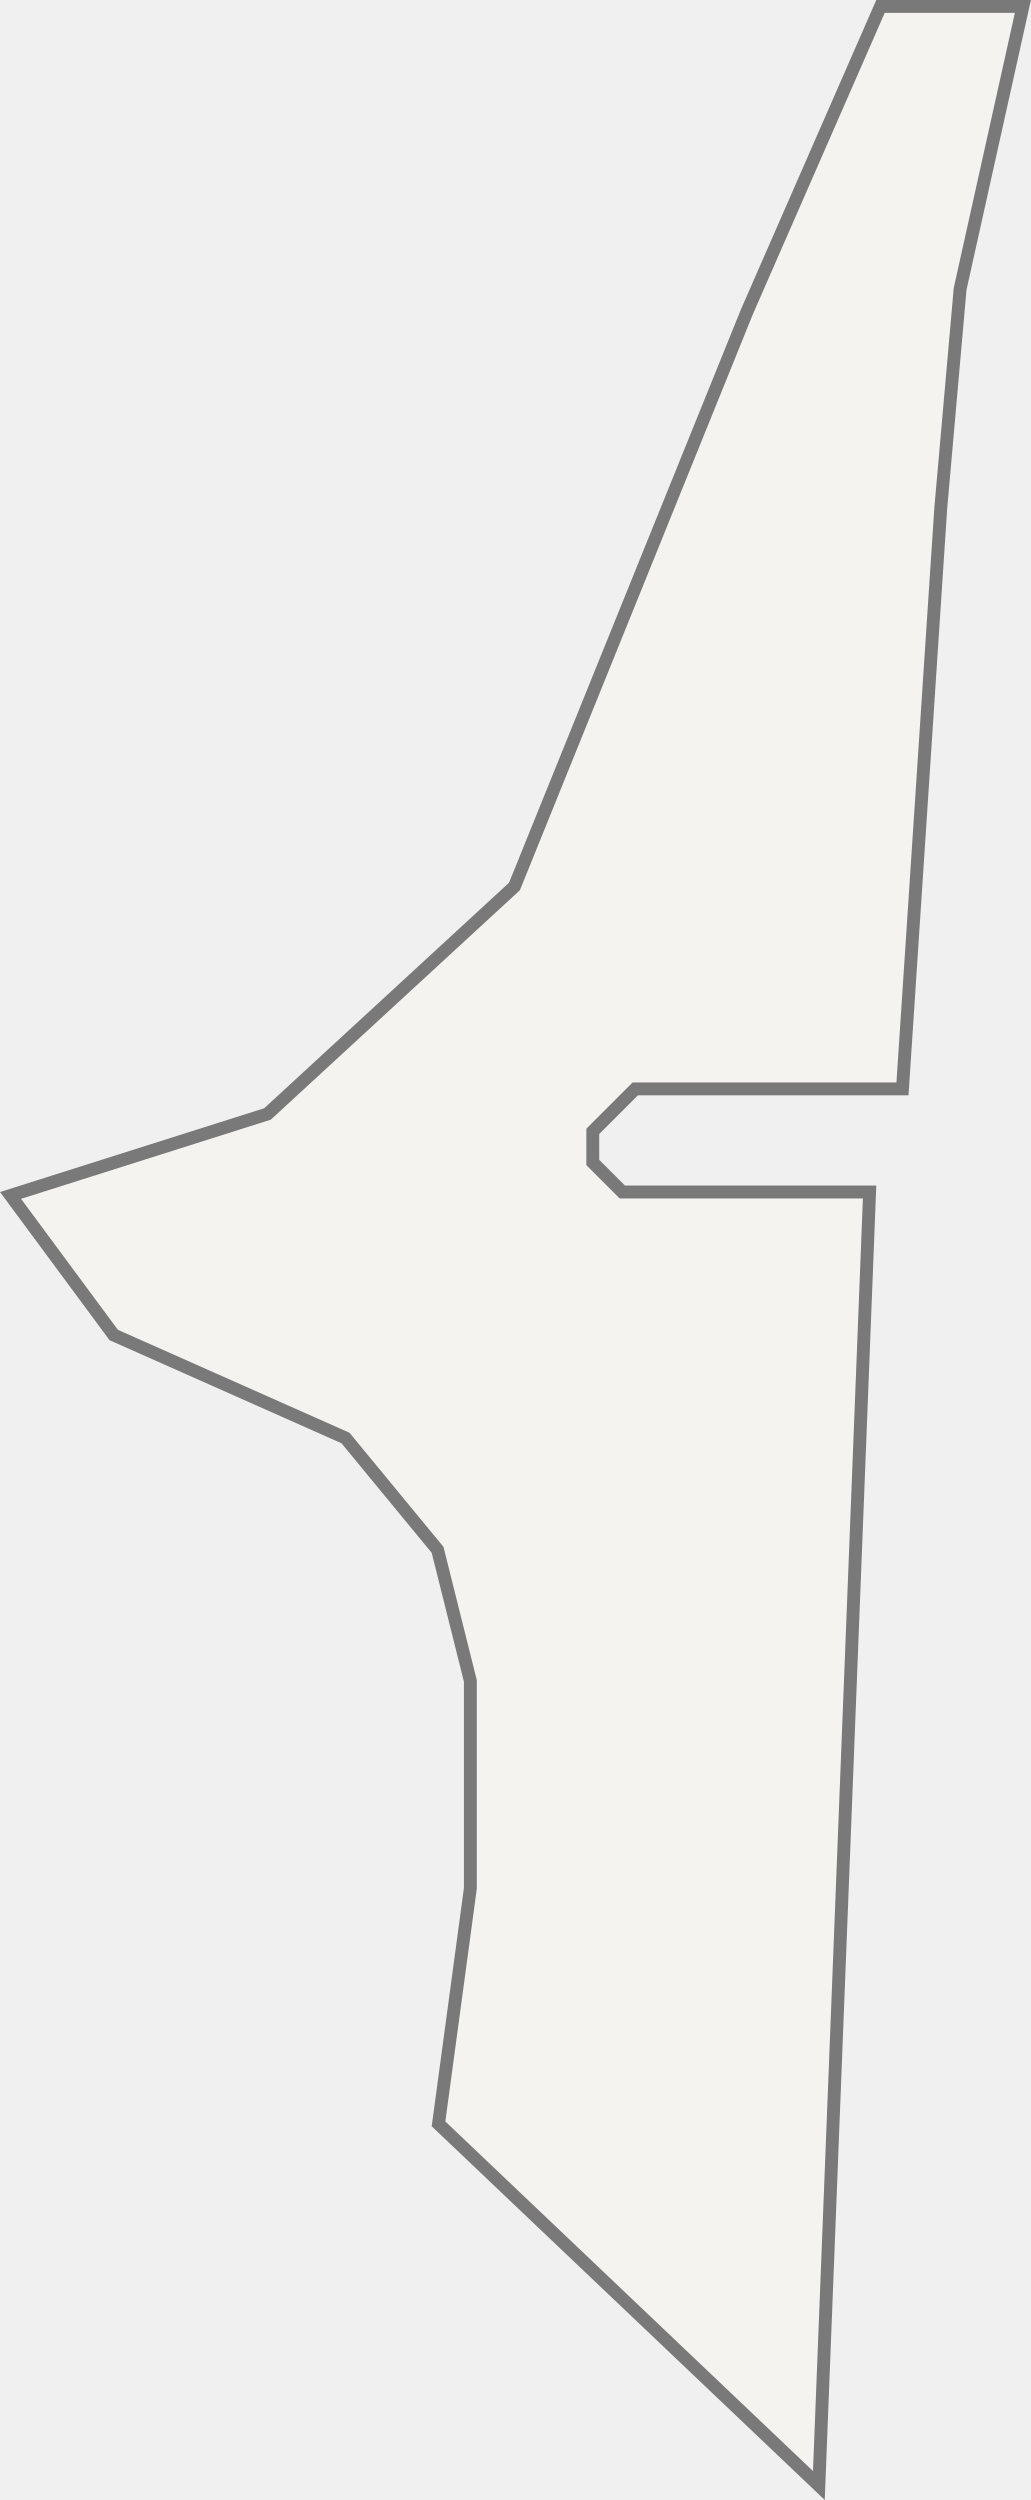
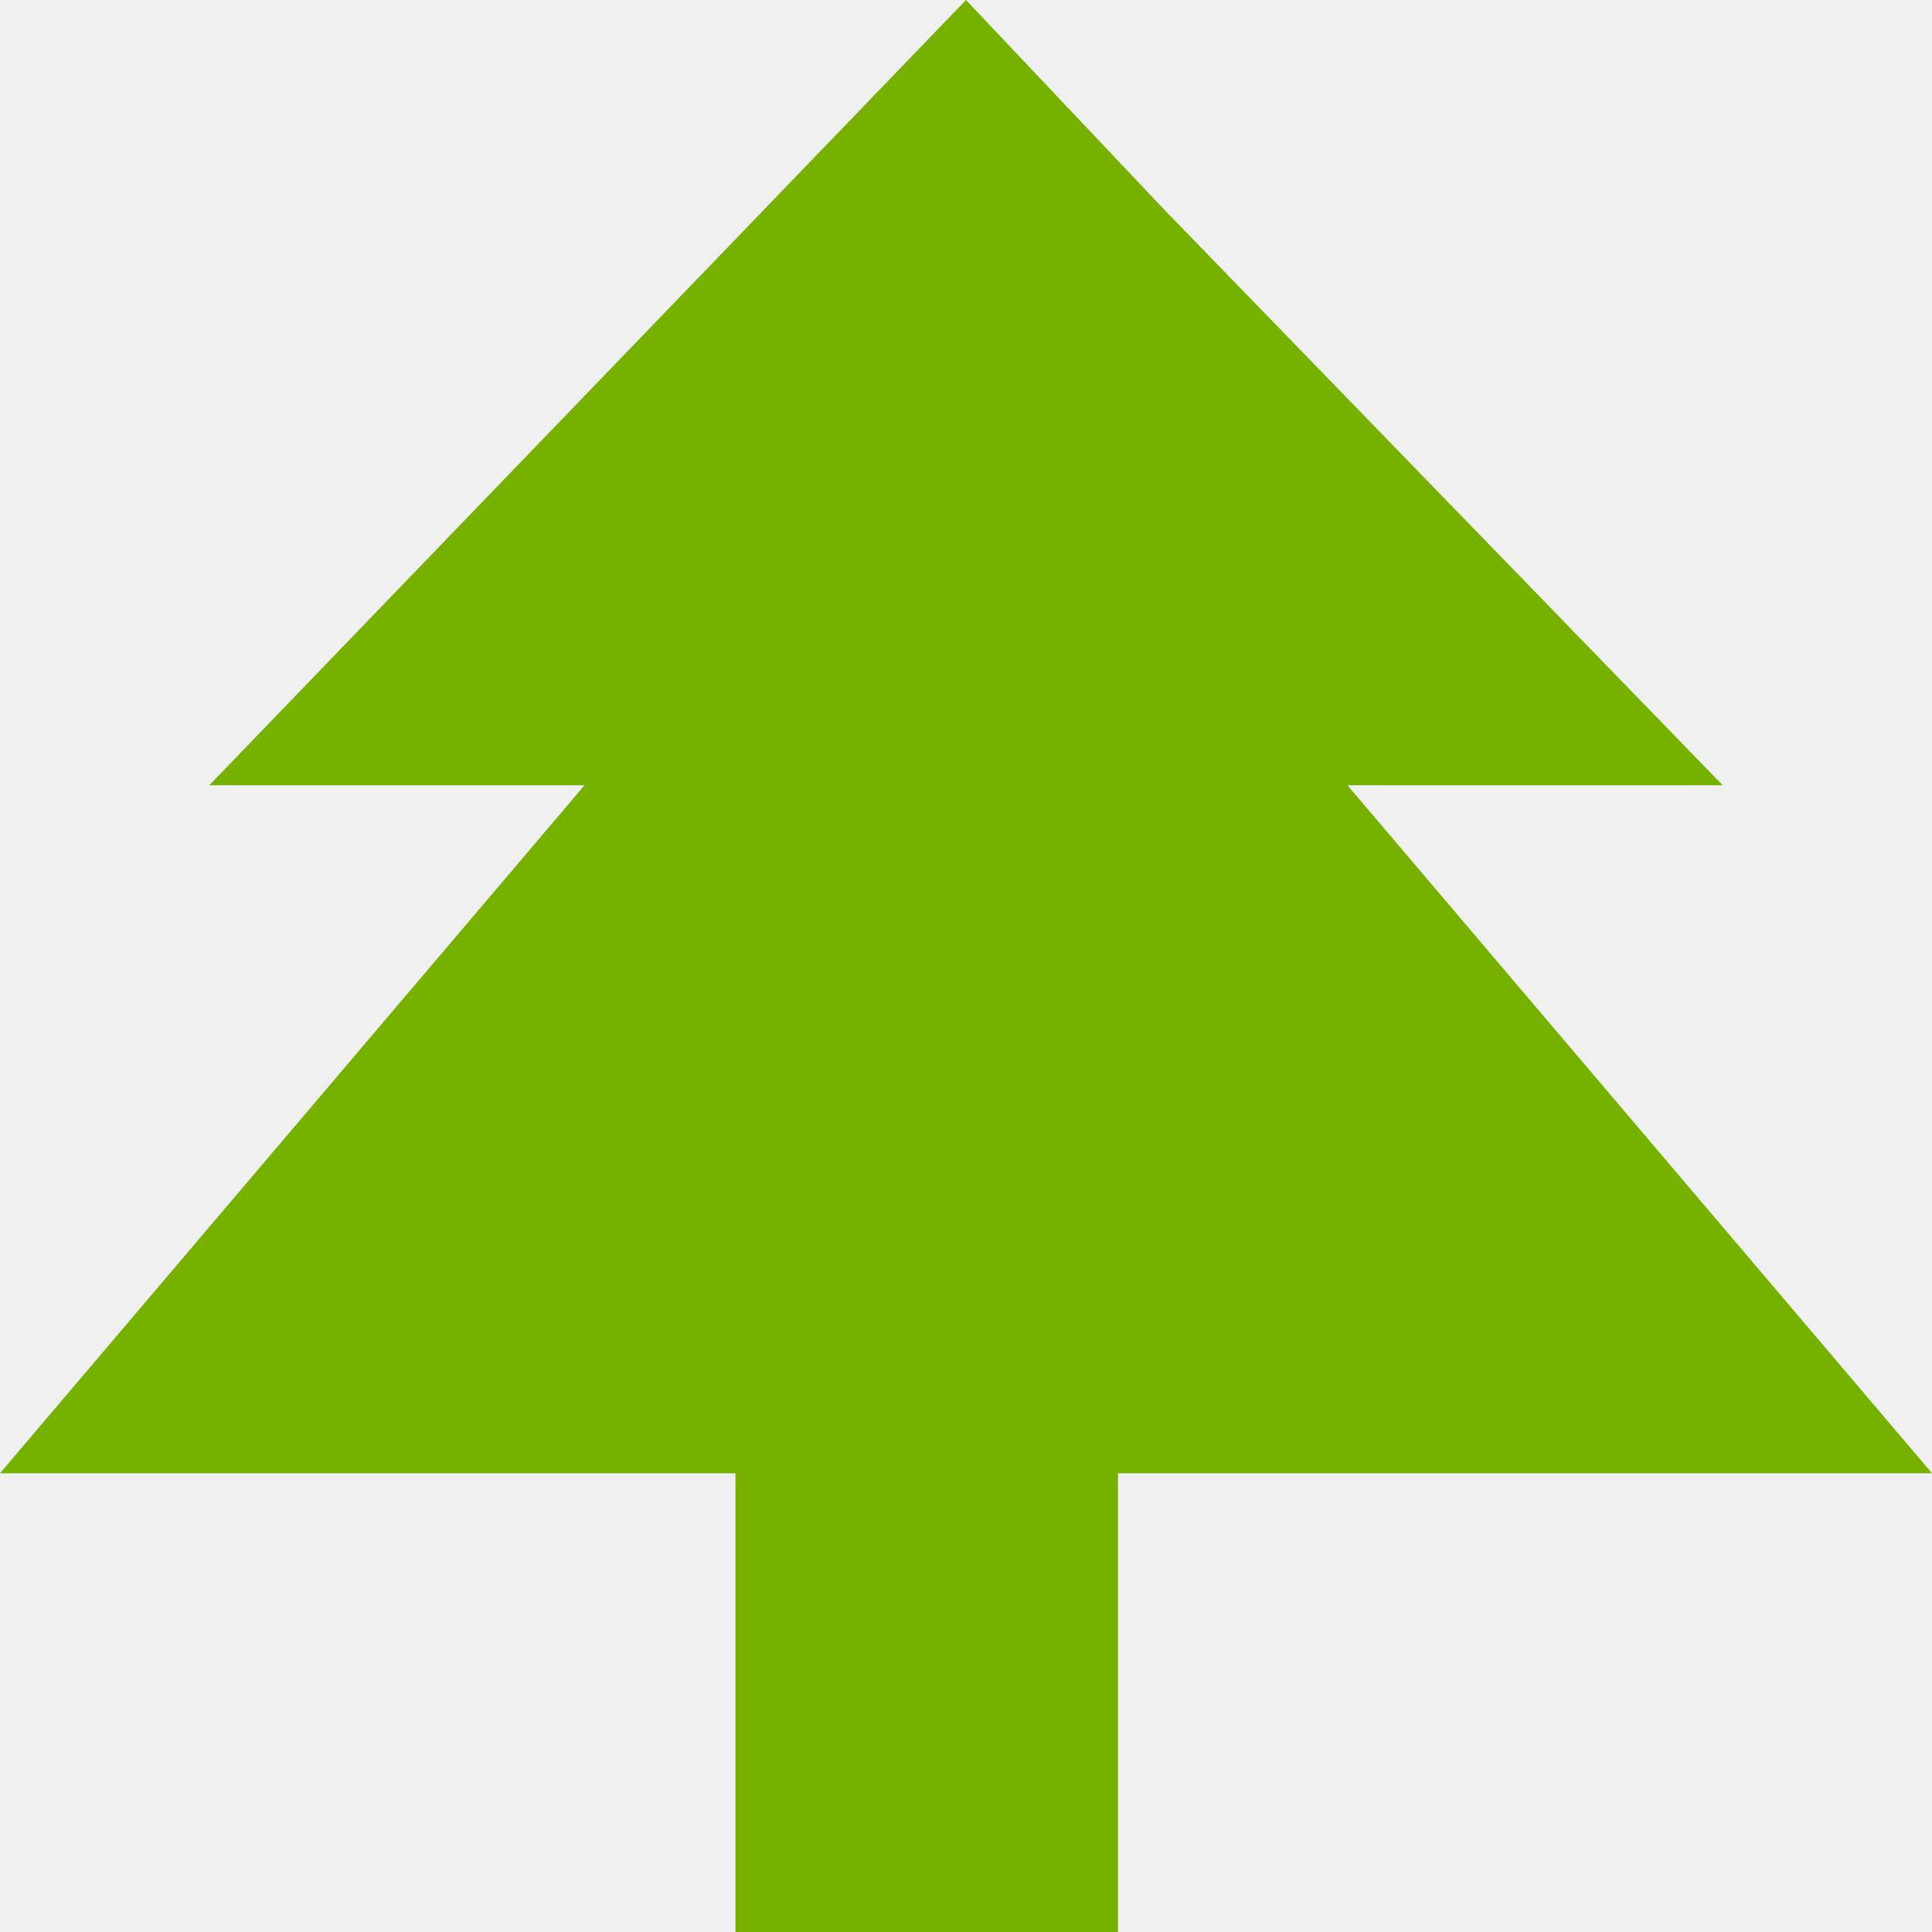
- <svg xmlns="http://www.w3.org/2000/svg" version="1.1" width="80px" height="194px">
-   <defs>
-     <mask fill="white" id="clip452">
-       <path d="M 68 92  L 64 194  L 33.5 165  L 36 146.5  L 36 130.5  L 33.5 120.5  L 26.5 112  L 8.5 104  L 0 92.5  L 20.5 86  L 39.5 68.5  L 57.5 24  L 68 0  L 80 0  L 75 22.5  L 73.5 39.5  L 70.5 85  L 49.5 85  L 46.5 88  L 46.5 90  L 48.5 92  L 68 92  Z " fill-rule="evenodd" />
-     </mask>
-   </defs>
-   <g transform="matrix(1 0 0 1 -335 -11 )">
-     <path d="M 68 92  L 64 194  L 33.5 165  L 36 146.5  L 36 130.5  L 33.5 120.5  L 26.5 112  L 8.5 104  L 0 92.5  L 20.5 86  L 39.5 68.5  L 57.5 24  L 68 0  L 80 0  L 75 22.5  L 73.5 39.5  L 70.5 85  L 49.5 85  L 46.5 88  L 46.5 90  L 48.5 92  L 68 92  Z " fill-rule="nonzero" fill="#f4f3f0" stroke="none" transform="matrix(1 0 0 1 335 11 )" />
-     <path d="M 68 92  L 64 194  L 33.5 165  L 36 146.5  L 36 130.5  L 33.5 120.5  L 26.5 112  L 8.5 104  L 0 92.5  L 20.5 86  L 39.5 68.5  L 57.5 24  L 68 0  L 80 0  L 75 22.5  L 73.5 39.5  L 70.5 85  L 49.5 85  L 46.5 88  L 46.5 90  L 48.5 92  L 68 92  Z " stroke-width="2" stroke="#797979" fill="none" transform="matrix(1 0 0 1 335 11 )" mask="url(#clip452)" />
+ <svg xmlns="http://www.w3.org/2000/svg" version="1.1" width="9px" height="9px">
+   <g transform="matrix(1 0 0 1 -41 -175 )">
+     <path d="M 2.723 3.658  L 0 6.863  L 3.426 6.863  L 3.426 9  L 5.208 9  L 5.208 6.863  L 9 6.863  L 6.277 3.658  L 8.025 3.658  L 5.421 0.974  L 4.5 0  L 0.975 3.658  L 2.723 3.658  Z " fill-rule="nonzero" fill="#76b100" stroke="none" transform="matrix(1 0 0 1 41 175 )" />
  </g>
</svg>
